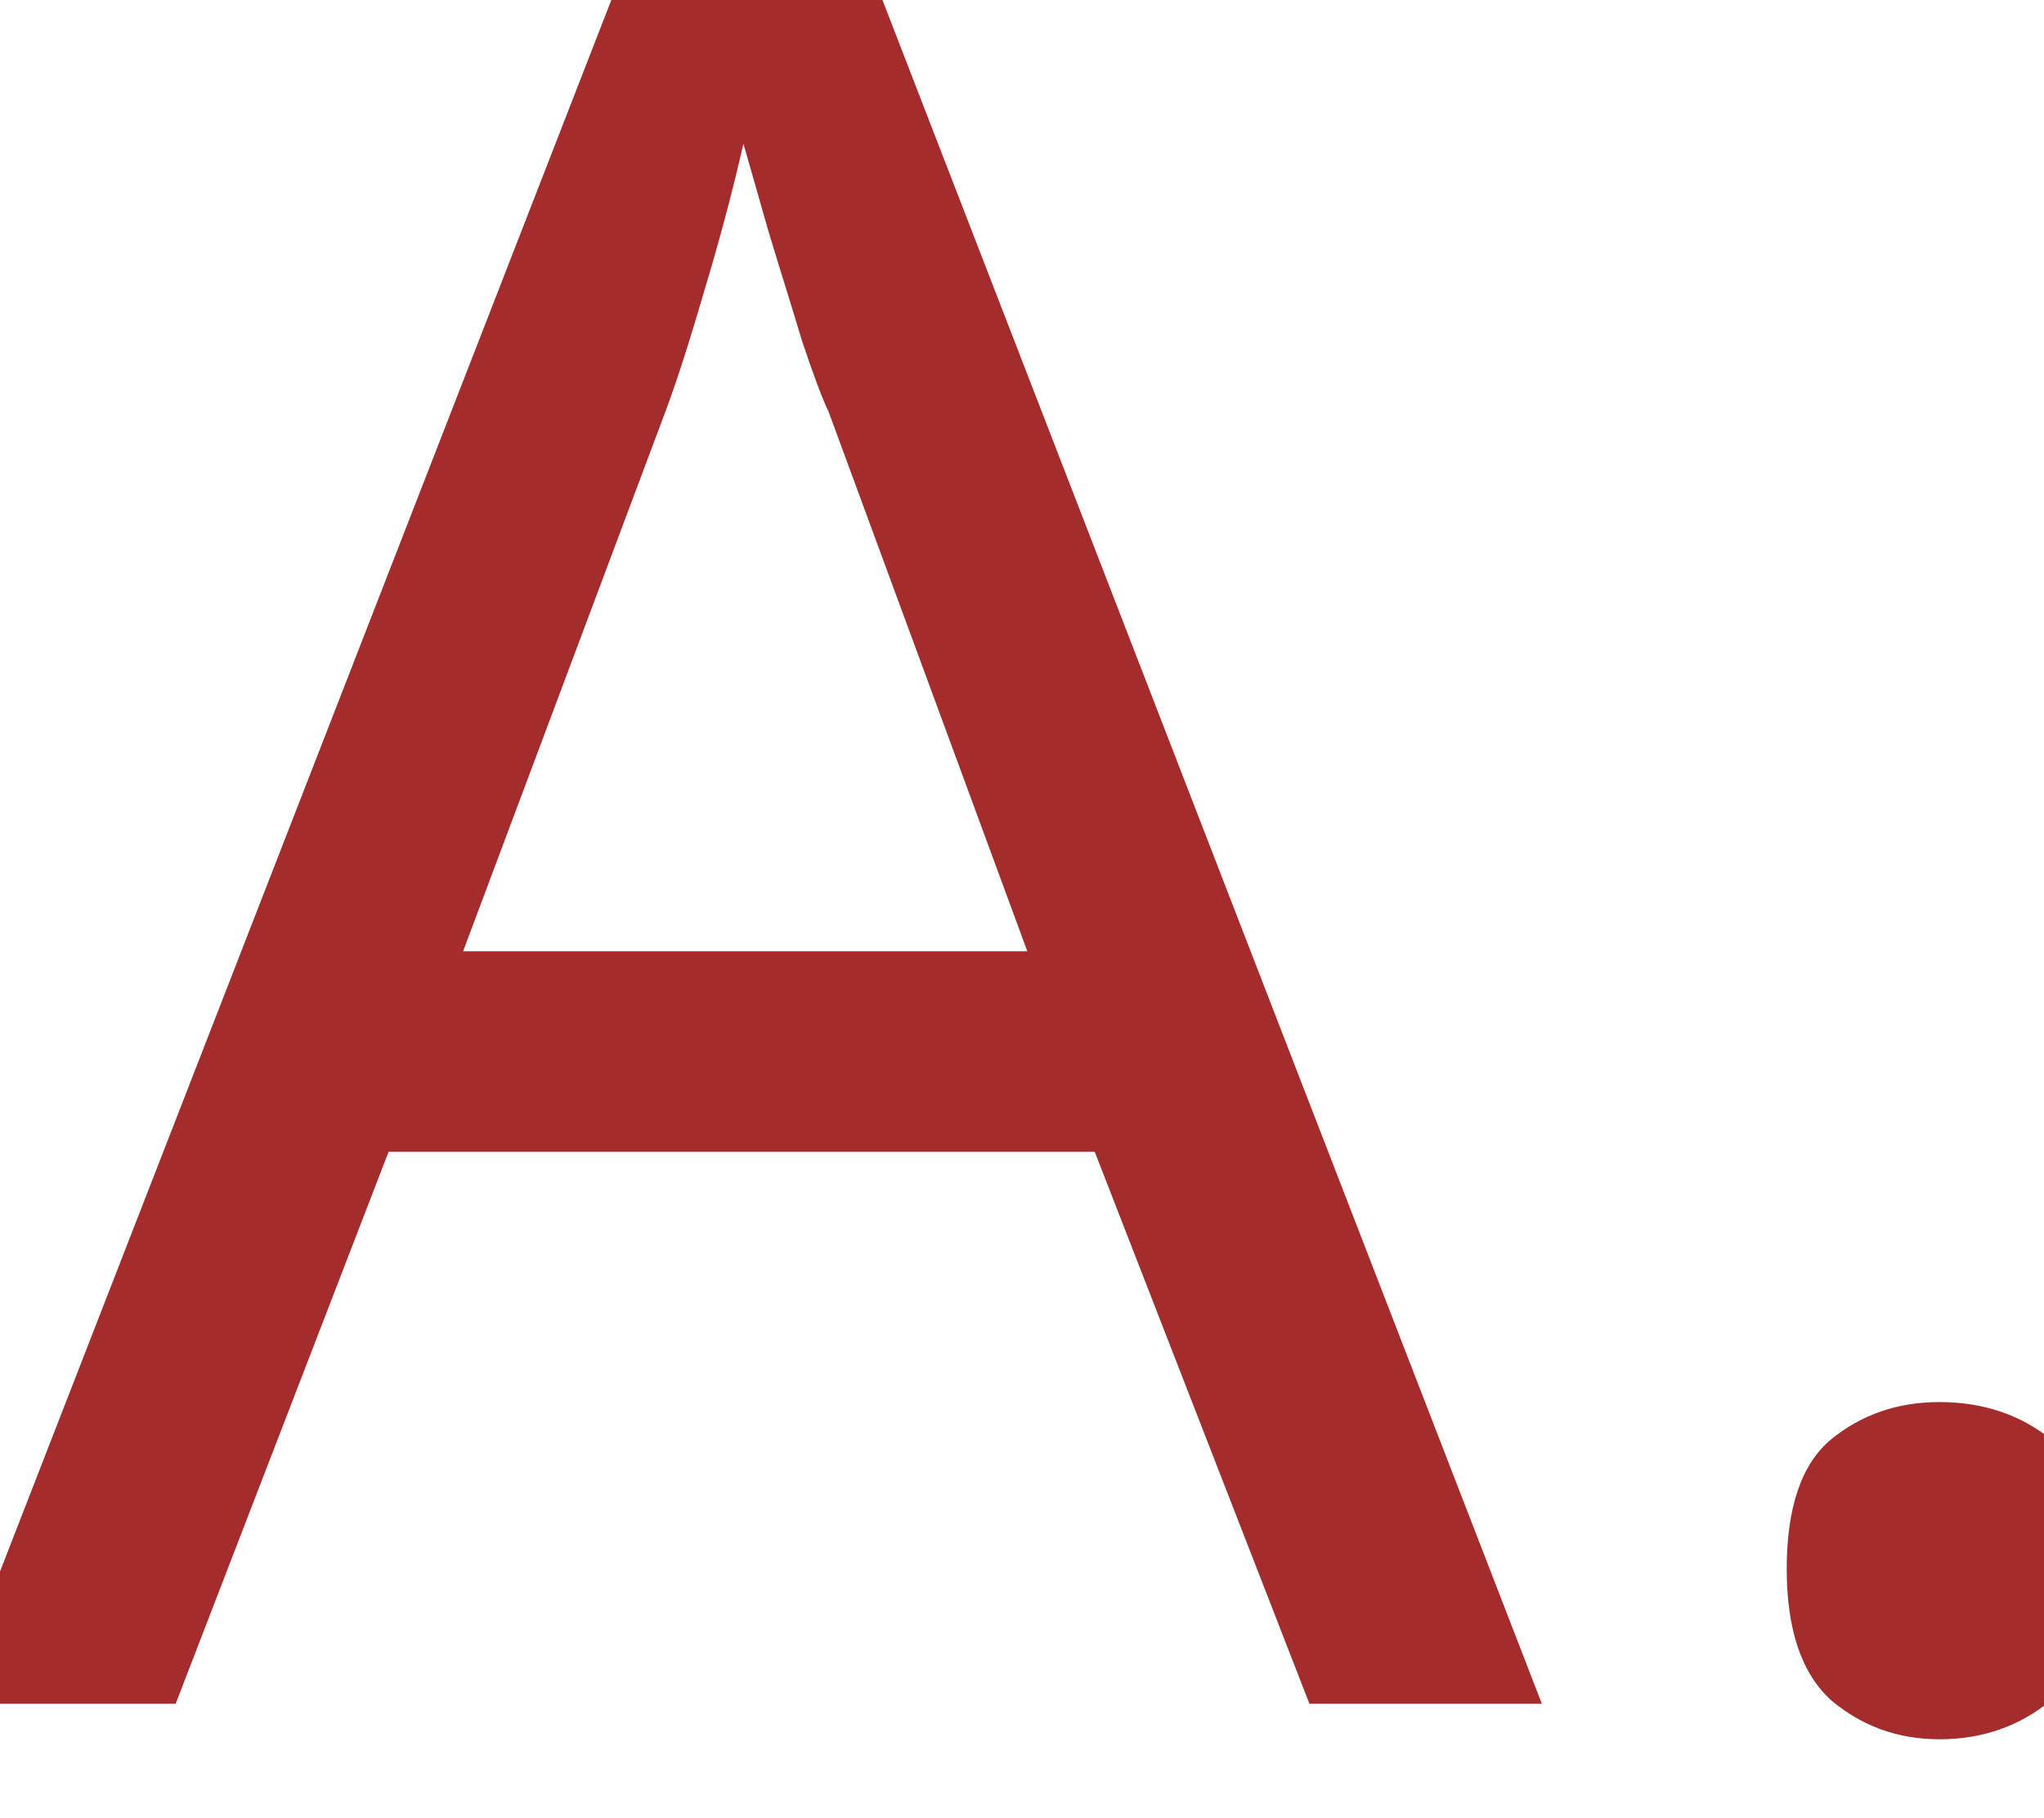
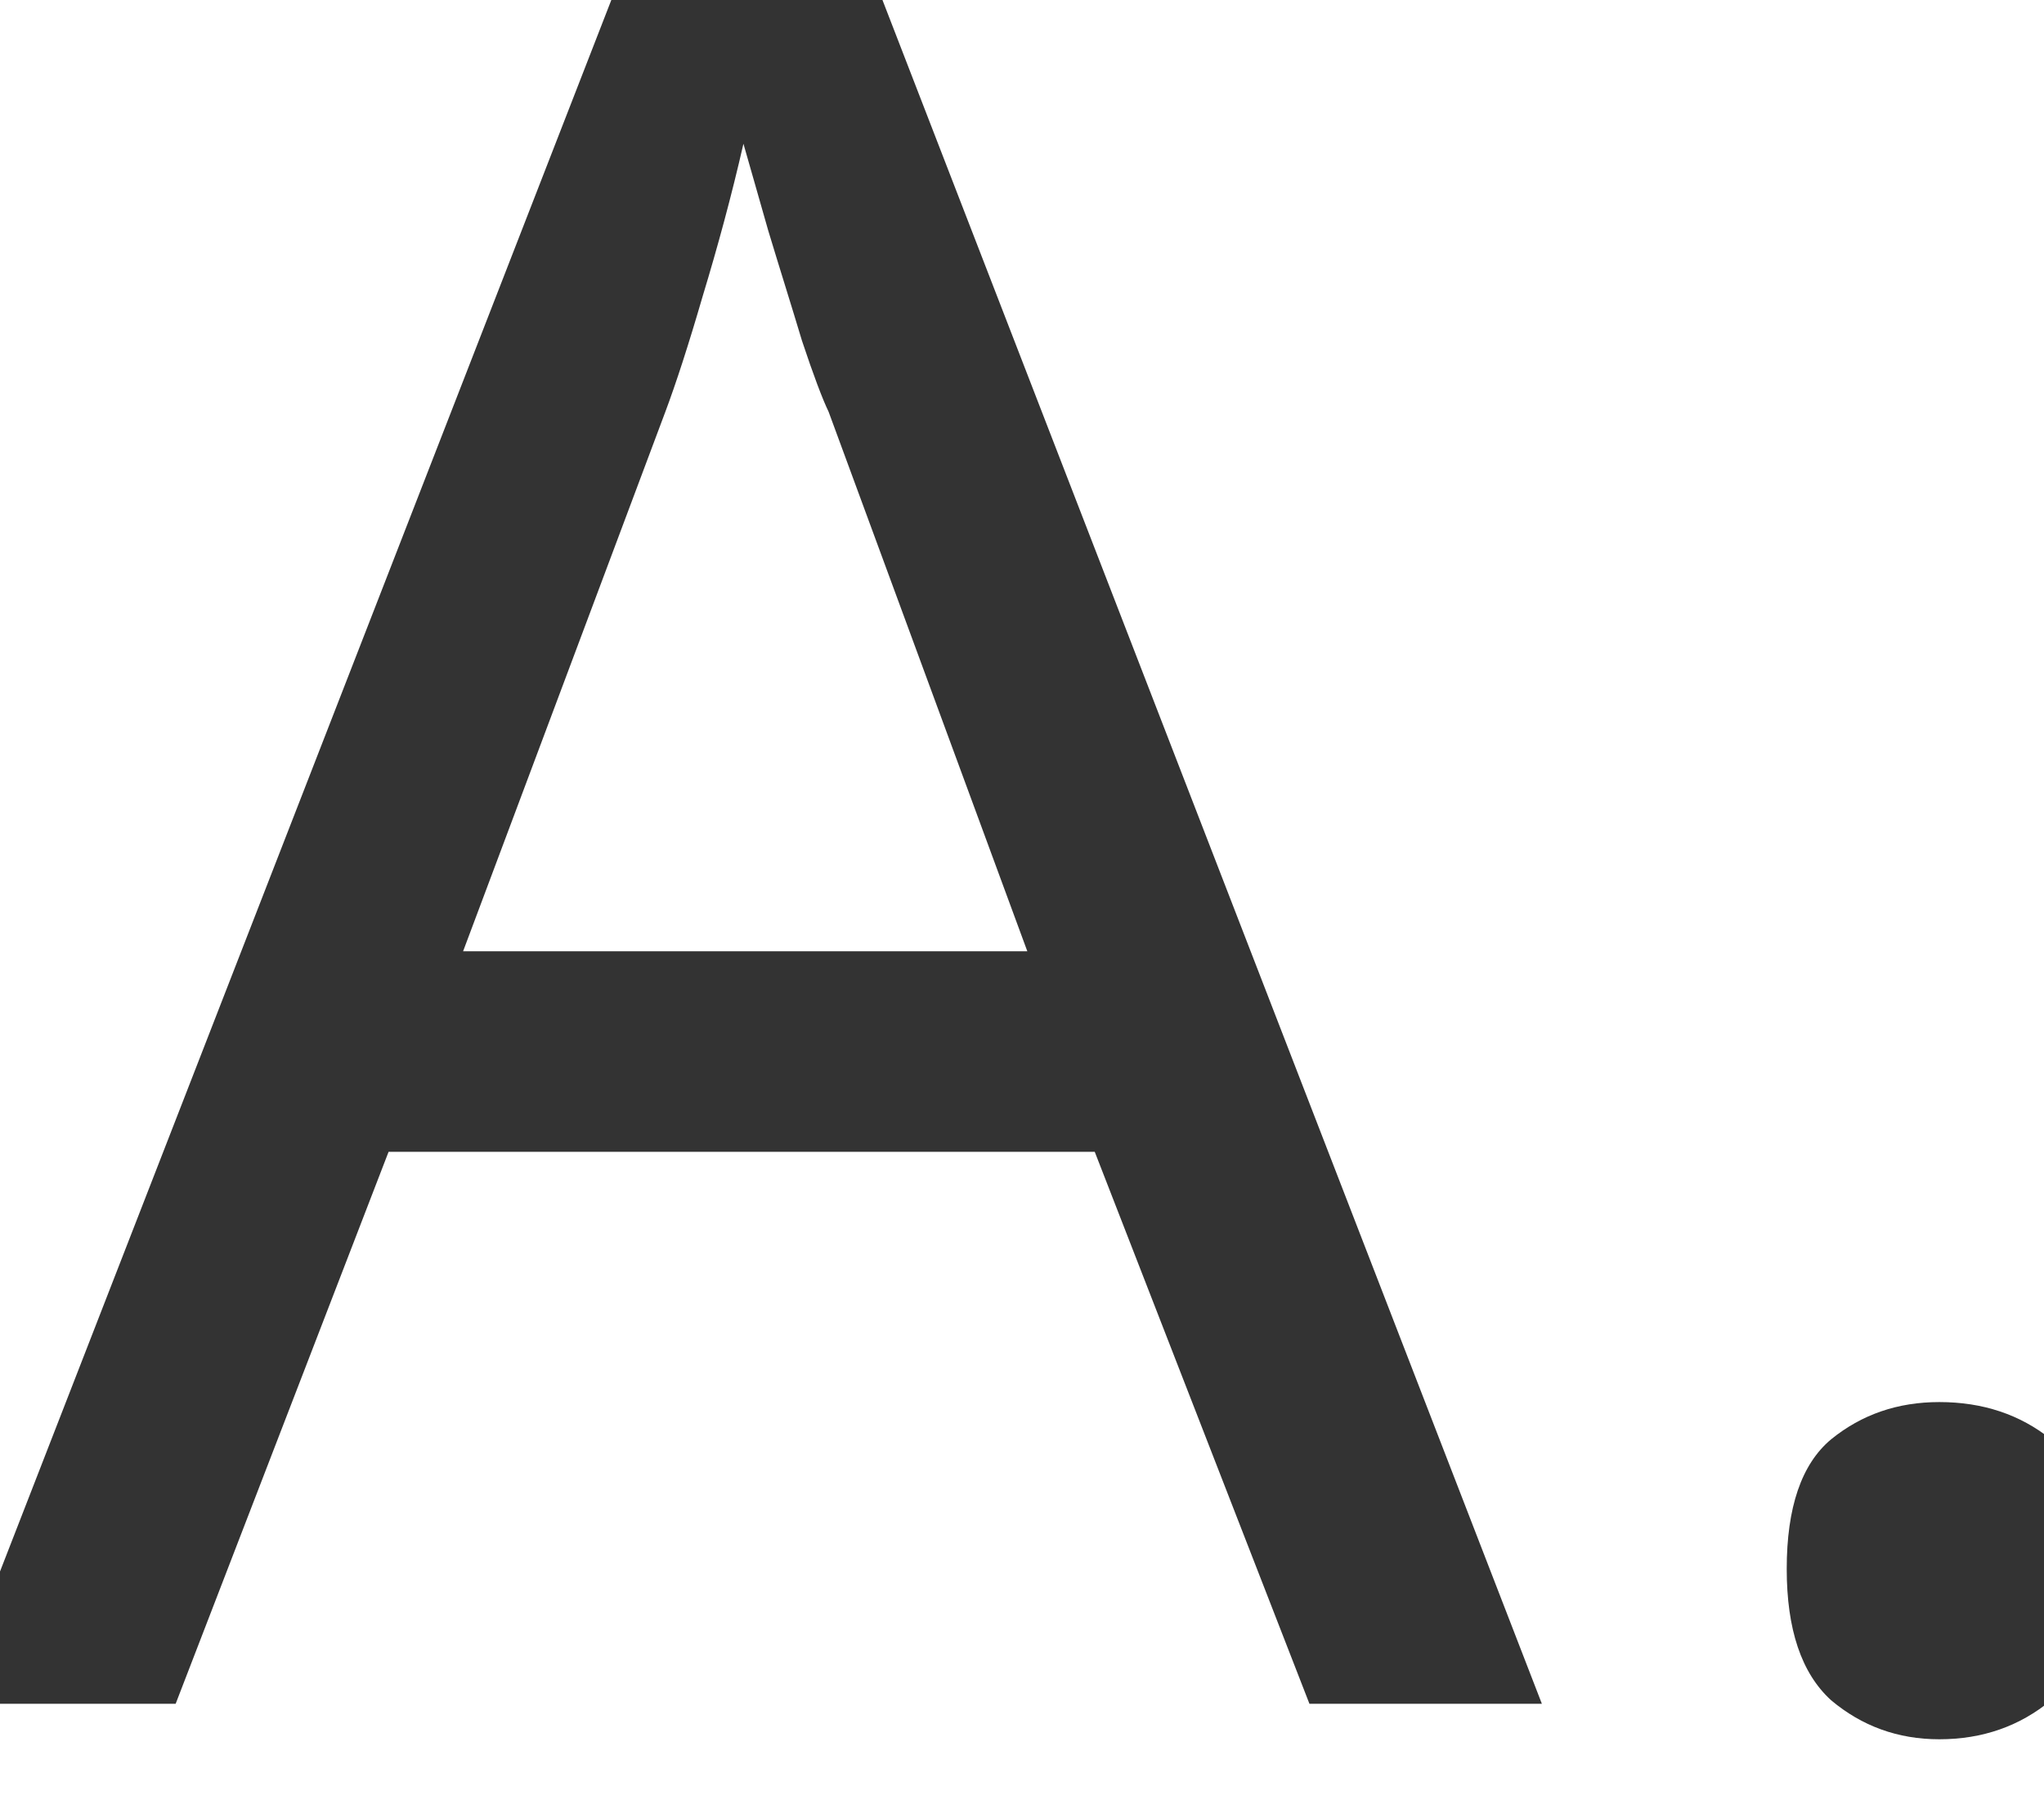
<svg xmlns="http://www.w3.org/2000/svg" width="18px" height="16px" viewBox="0 0 18 16" version="1.1">
  <g id="Welcome" stroke="none" stroke-width="1" fill="none" fill-rule="evenodd" font-family="ZCOOLXiaoWei-Regular, ZCOOL XiaoWei" font-size="22" font-weight="normal" letter-spacing="0.55">
-     <g id="gift_pc" transform="translate(-118, -3119)" fill="#A52C2C">
+     <g id="gift_pc" transform="translate(-118, -3119)" fill="#333333">
      <g id="FAQ" transform="translate(100, 2863)">
        <g id="faq" transform="translate(0, 131)">
          <g id="Group-17">
            <g id="q02" transform="translate(0, 56)">
              <g id="answer" transform="translate(17, 49)">
                <text id="A.">
                  <tspan x="0.545" y="35">A.</tspan>
                </text>
              </g>
            </g>
          </g>
        </g>
      </g>
    </g>
  </g>
</svg>
